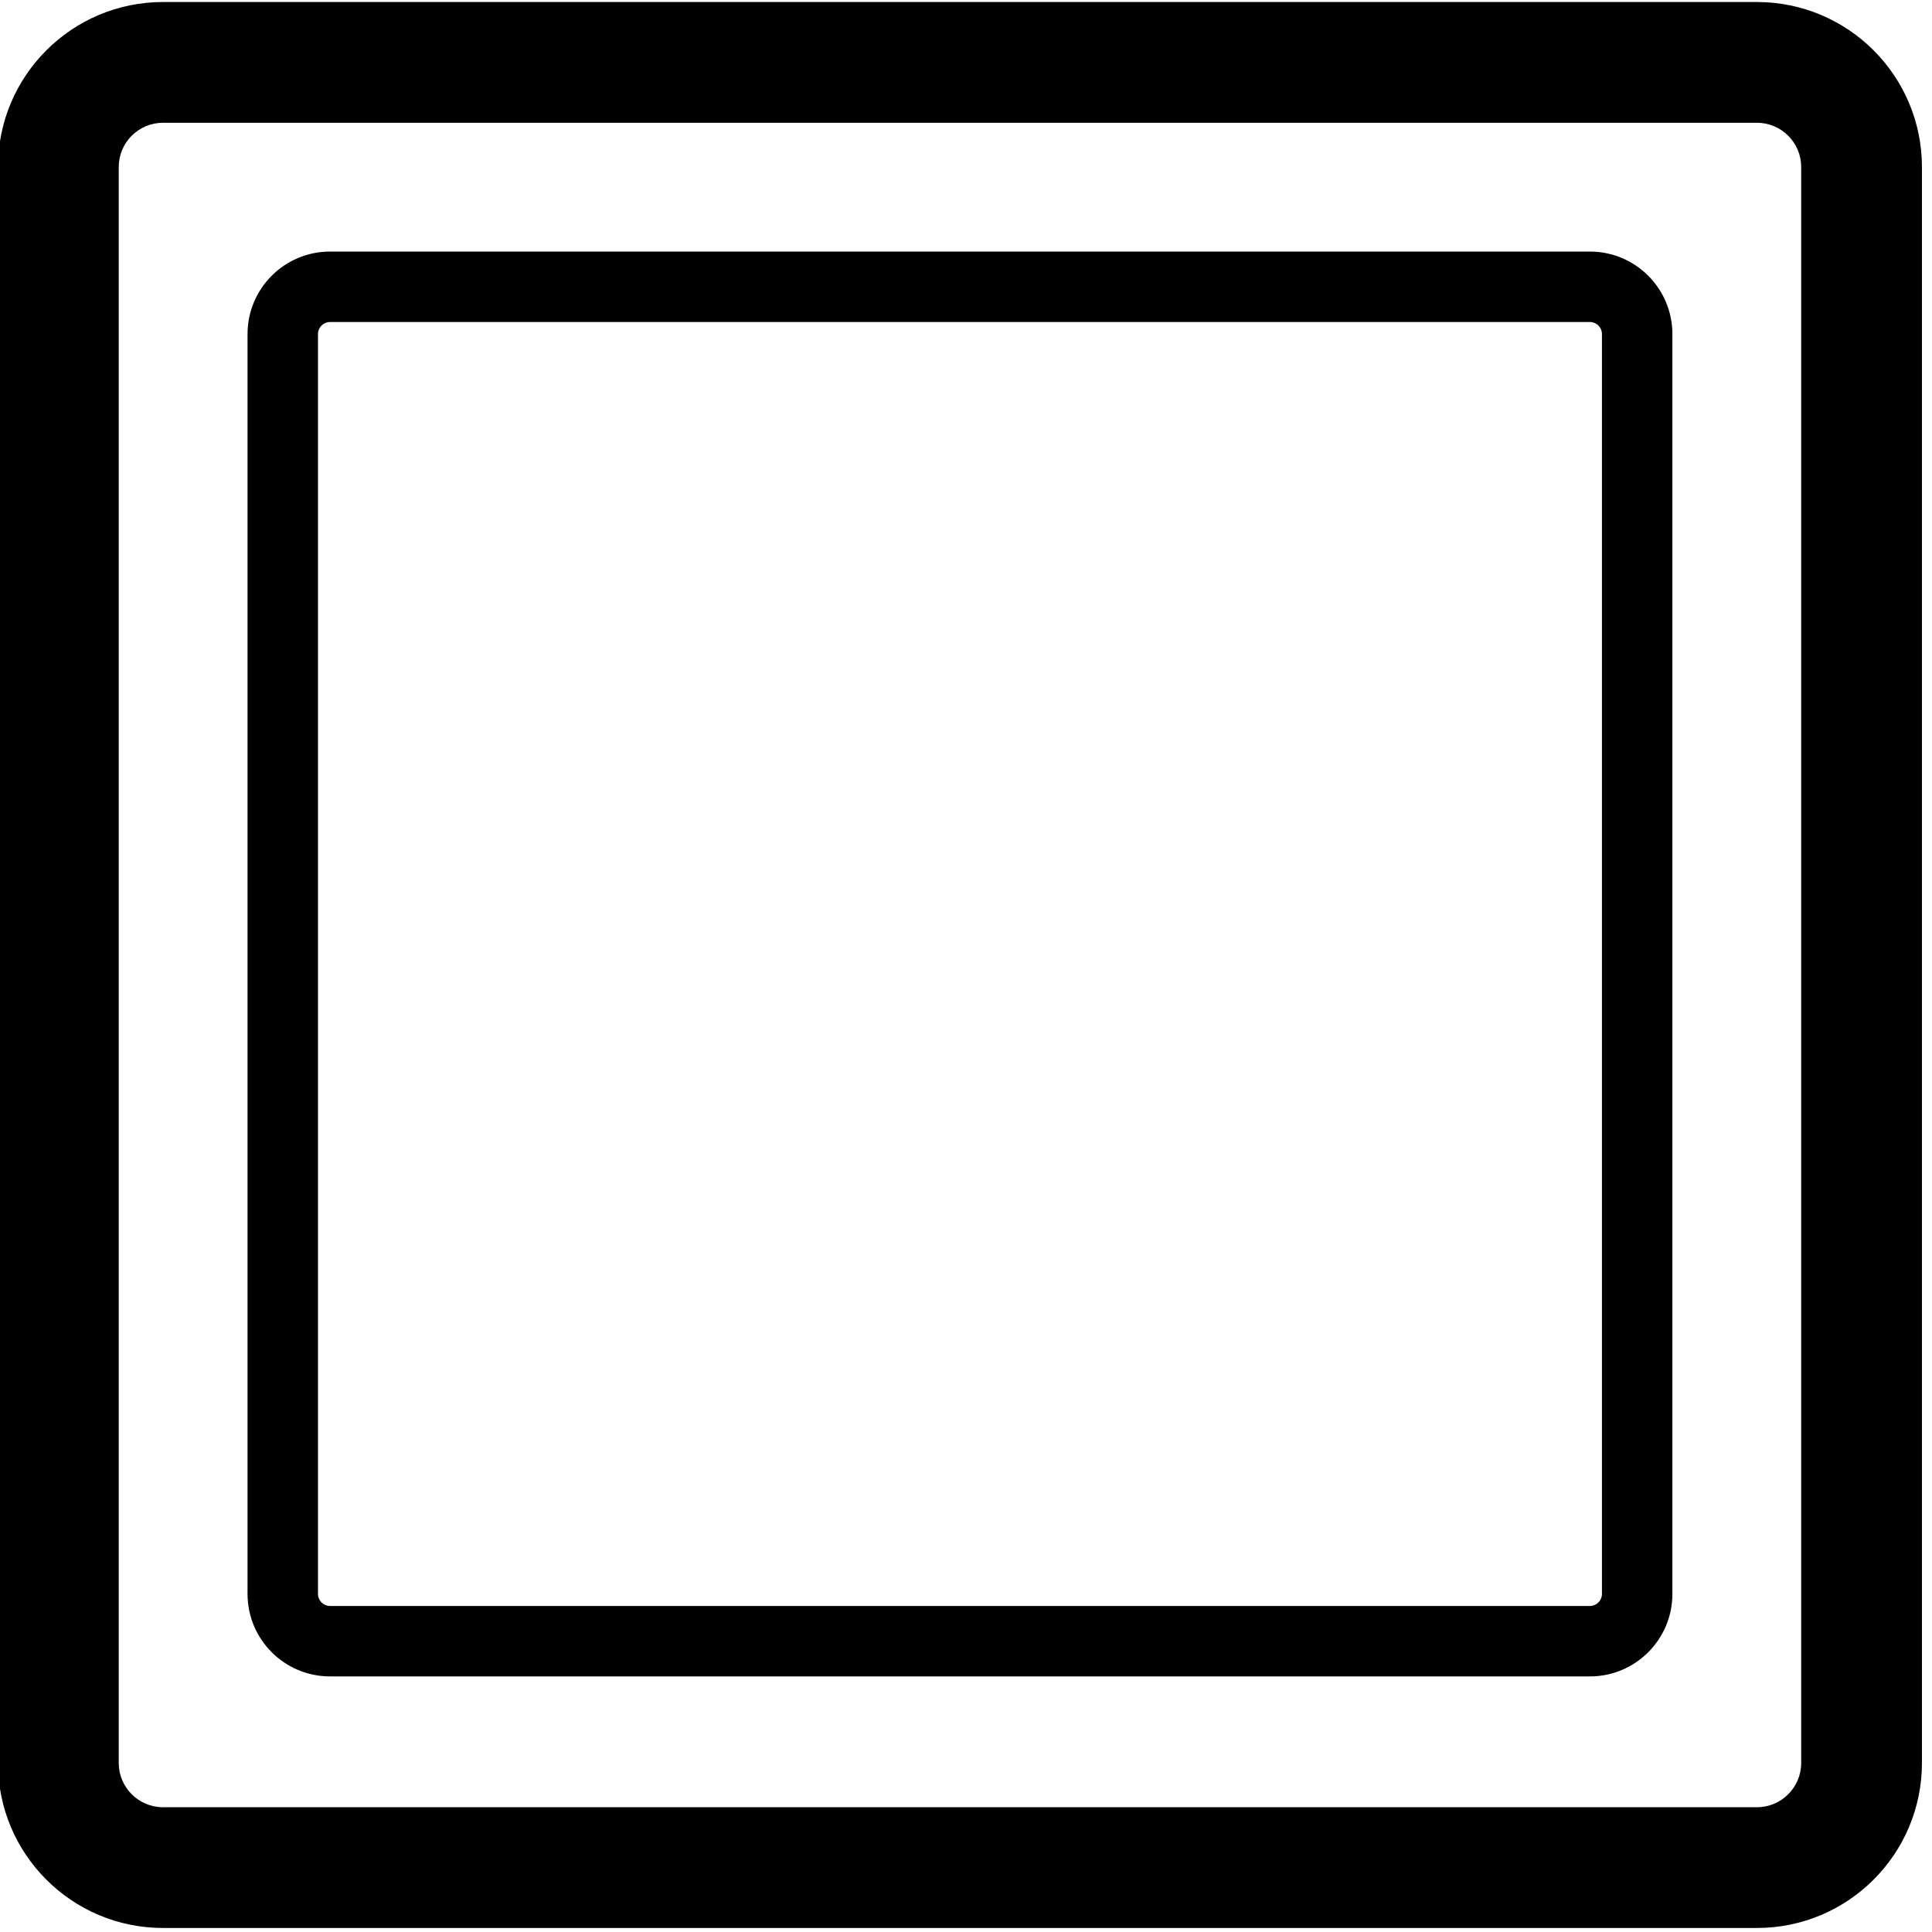
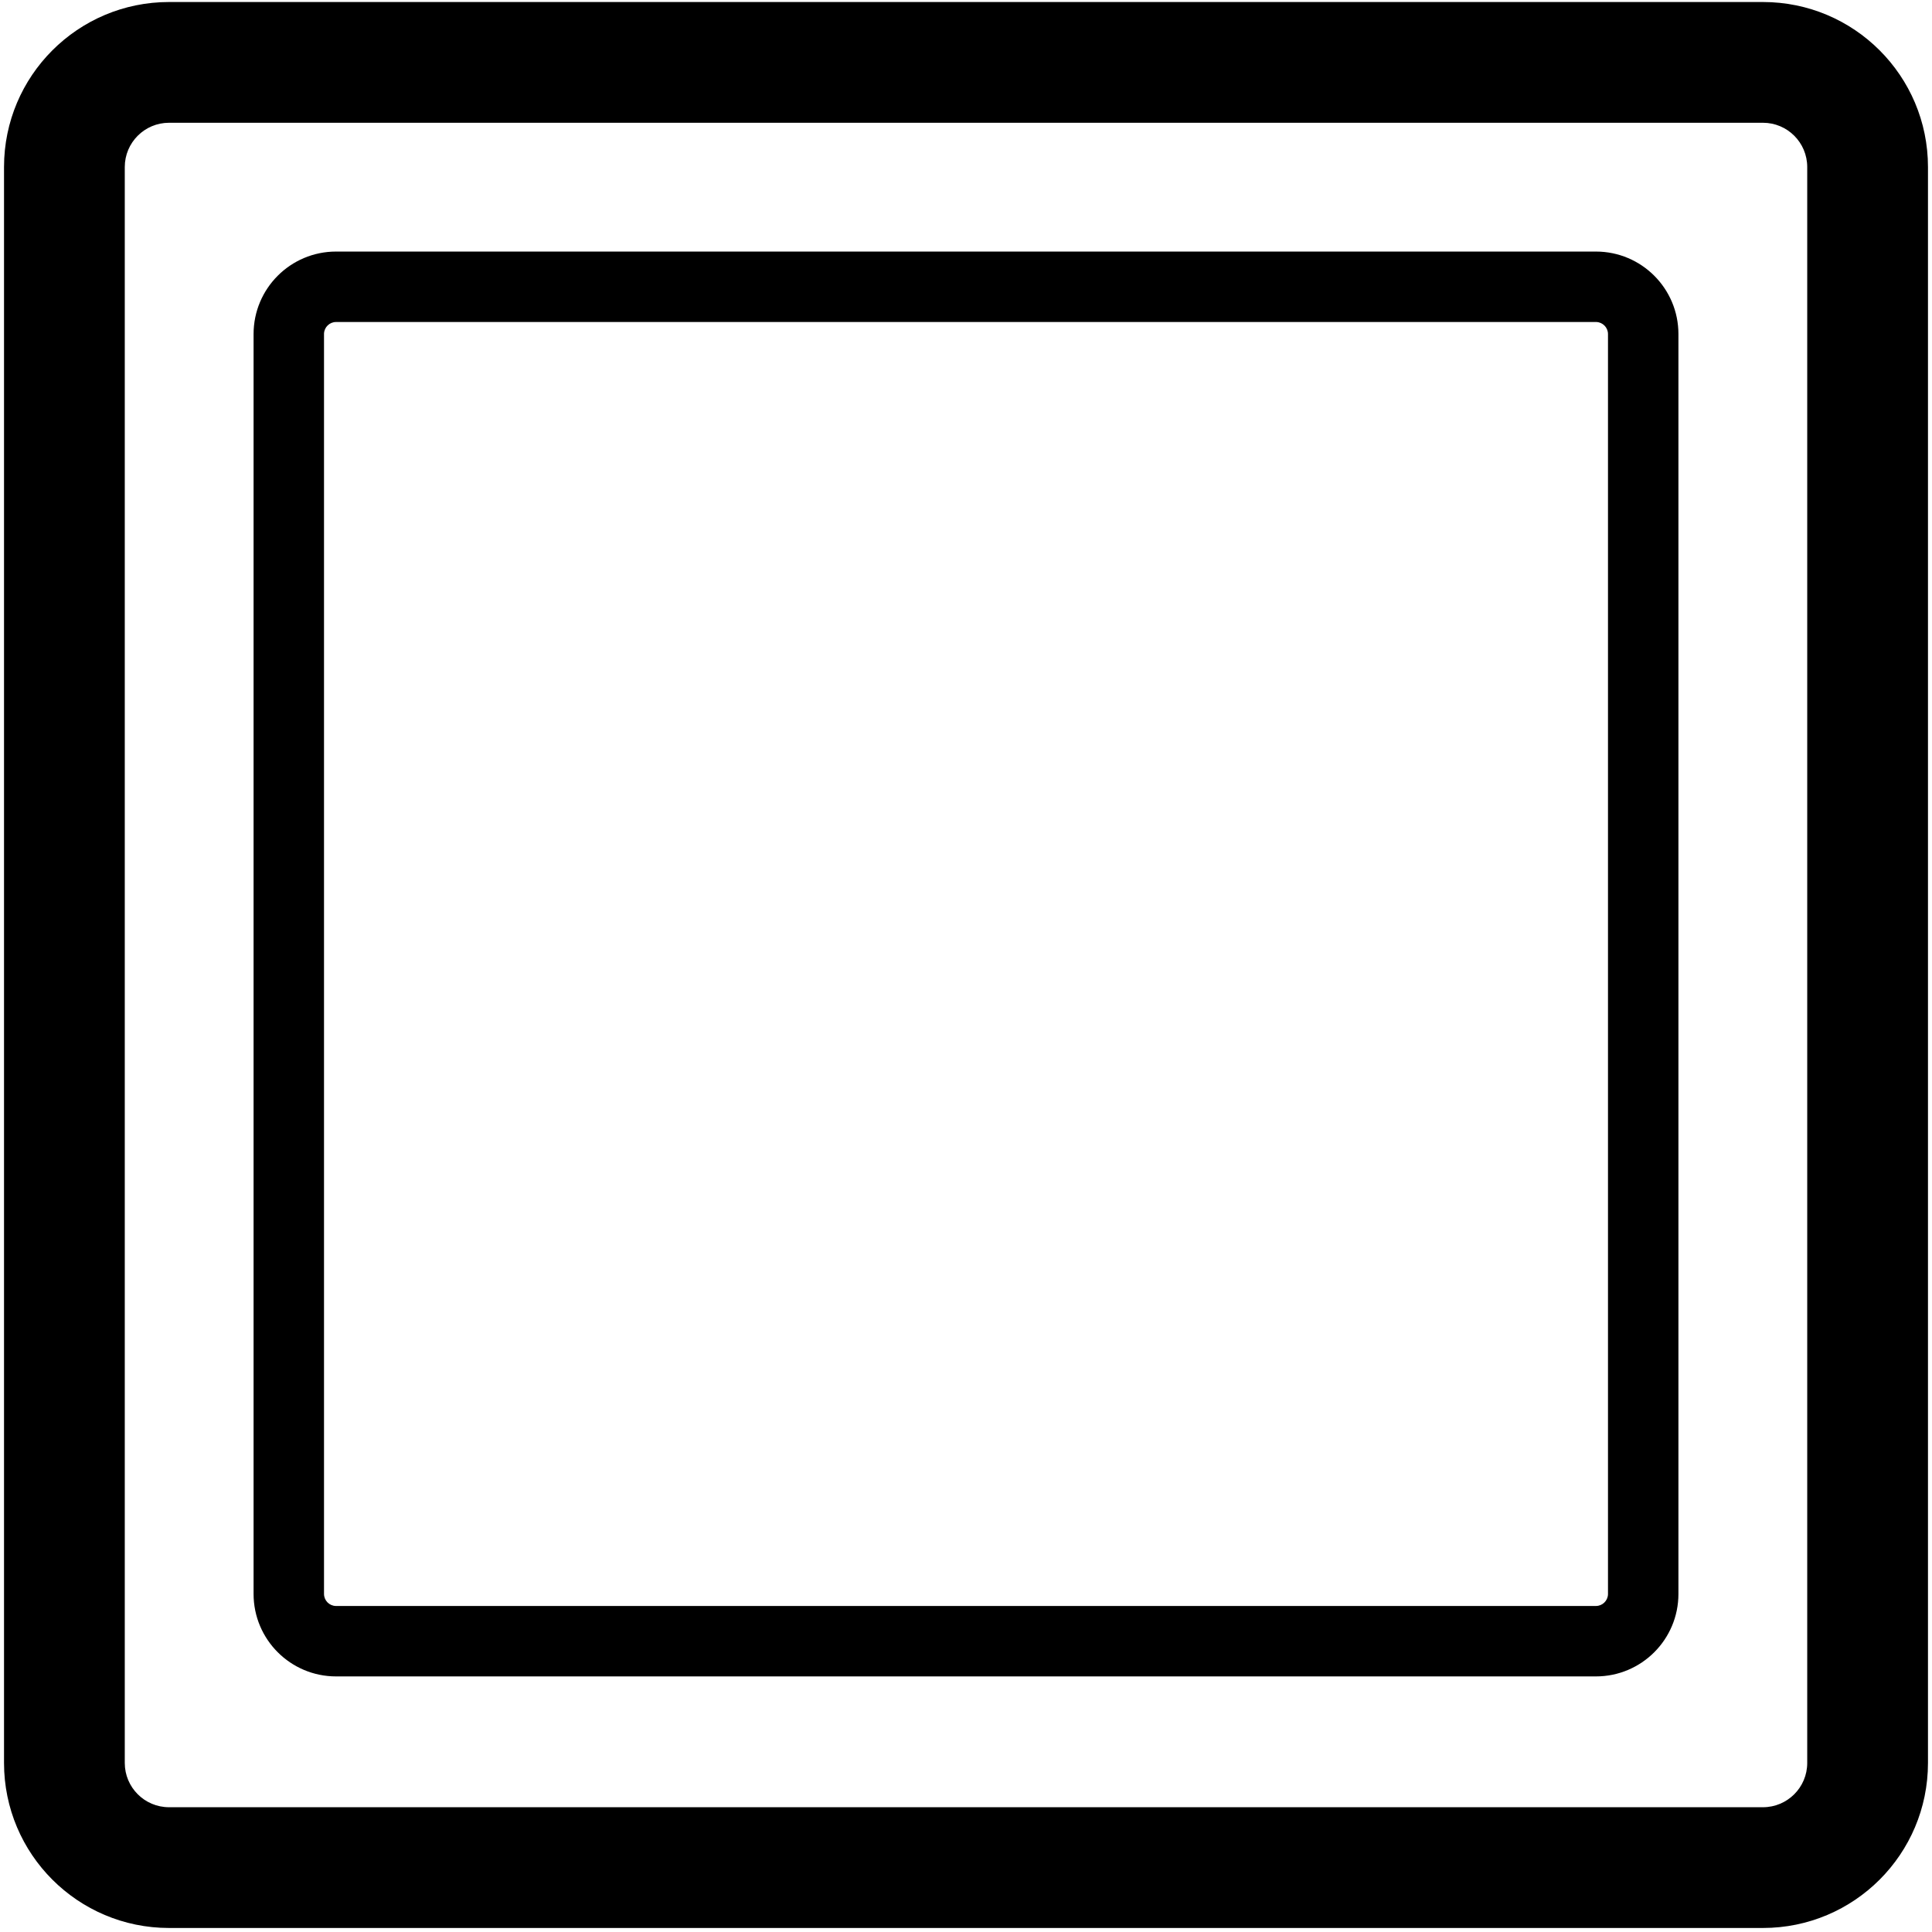
<svg xmlns="http://www.w3.org/2000/svg" width="960px" height="960px" viewBox="0 0 960 960" version="1.1">
  <g id="com.technisat.smarthome/drivers/single-button/assets/icon" stroke="none" stroke-width="1" fill="none" fill-rule="evenodd">
-     <path d="M873,1 C918.287,1 955,37.713 955,83 L955,83 L955,876 C955,921.287 918.287,958 873,958 L873,958 L81,958 C35.713,958 -1,921.287 -1,876 L-1,876 L-1,83 C-1,37.713 35.713,1 81,1 L81,1 Z M873,61 L81,61 C68.85,61 59,70.85 59,83 L59,83 L59,876 C59,888.15 68.85,898 81,898 L81,898 L873,898 C885.15,898 895,888.15 895,876 L895,876 L895,83 C895,70.85 885.15,61 873,61 L873,61 Z M790,125 C812.644,125 831,143.356 831,166 L831,792 C831,814.644 812.644,833 790,833 L164,833 C141.356,833 123,814.644 123,792 L123,166 C123,143.356 141.356,125 164,125 L790,125 Z M790.225,160 L164,160 C160.762,160 158.122,162.566 158,165.775 L158,792 C158,795.238 160.566,797.878 163.775,798 L790,798 C793.238,798 795.878,795.434 796,792.225 L796,166 C796,162.762 793.434,160.122 790.225,160 Z" id="Combined-Shape" fill="#000000" fill-rule="nonzero" />
+     <path d="M876,1 C921.287,1 958,37.713 958,83 L958,83 L958,876 C958,921.287 921.287,958 876,958 L876,958 L84,958 C38.713,958 2,921.287 2,876 L2,876 L2,83 C2,37.713 38.713,1 84,1 L84,1 Z M876,61 L84,61 C71.85,61 62,70.85 62,83 L62,83 L62,876 C62,888.15 71.85,898 84,898 L84,898 L876,898 C888.15,898 898,888.15 898,876 L898,876 L898,83 C898,70.85 888.15,61 876,61 L876,61 Z M793,125 C815.644,125 834,143.356 834,166 L834,792 C834,814.644 815.644,833 793,833 L167,833 C144.356,833 126,814.644 126,792 L126,166 C126,143.356 144.356,125 167,125 L793,125 Z M793.225,160 L167,160 C163.762,160 161.122,162.566 161,165.775 L161,792 C161,795.238 163.566,797.878 166.775,798 L793,798 C796.238,798 798.878,795.434 799,792.225 L799,166 C799,162.762 796.434,160.122 793.225,160 Z" id="Combined-Shape" fill="#000000" fill-rule="nonzero" />
  </g>
</svg>
